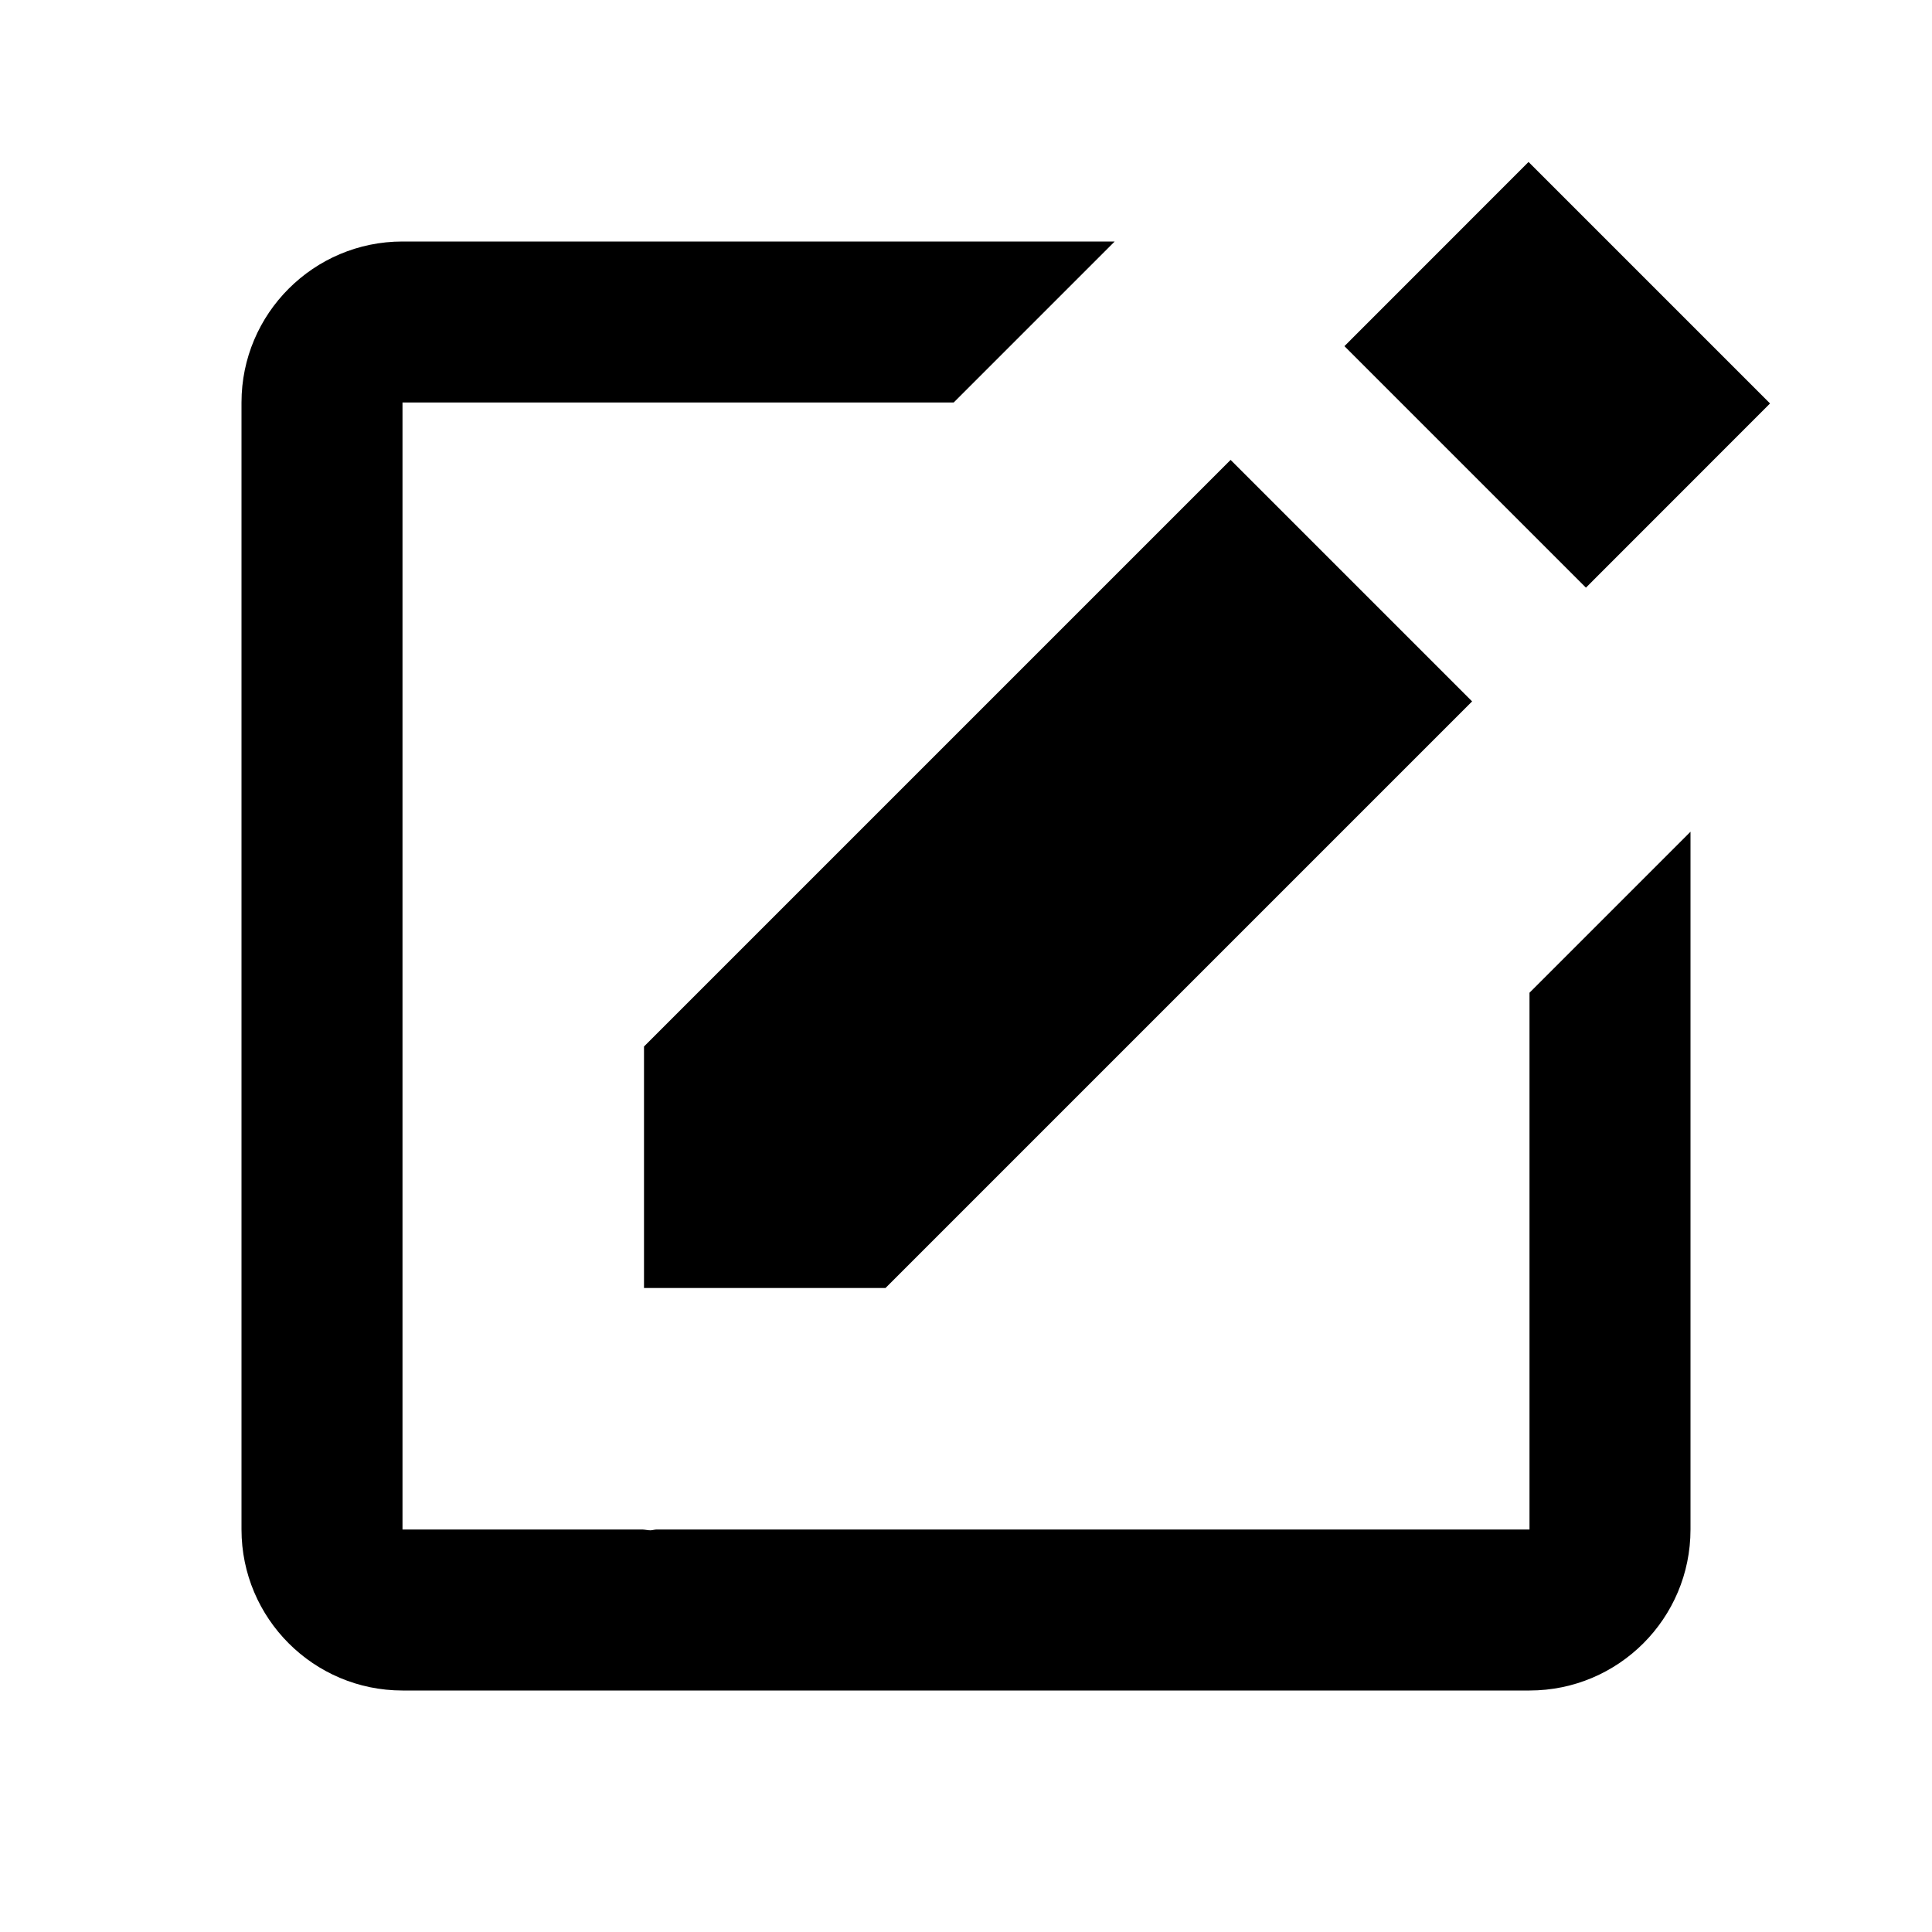
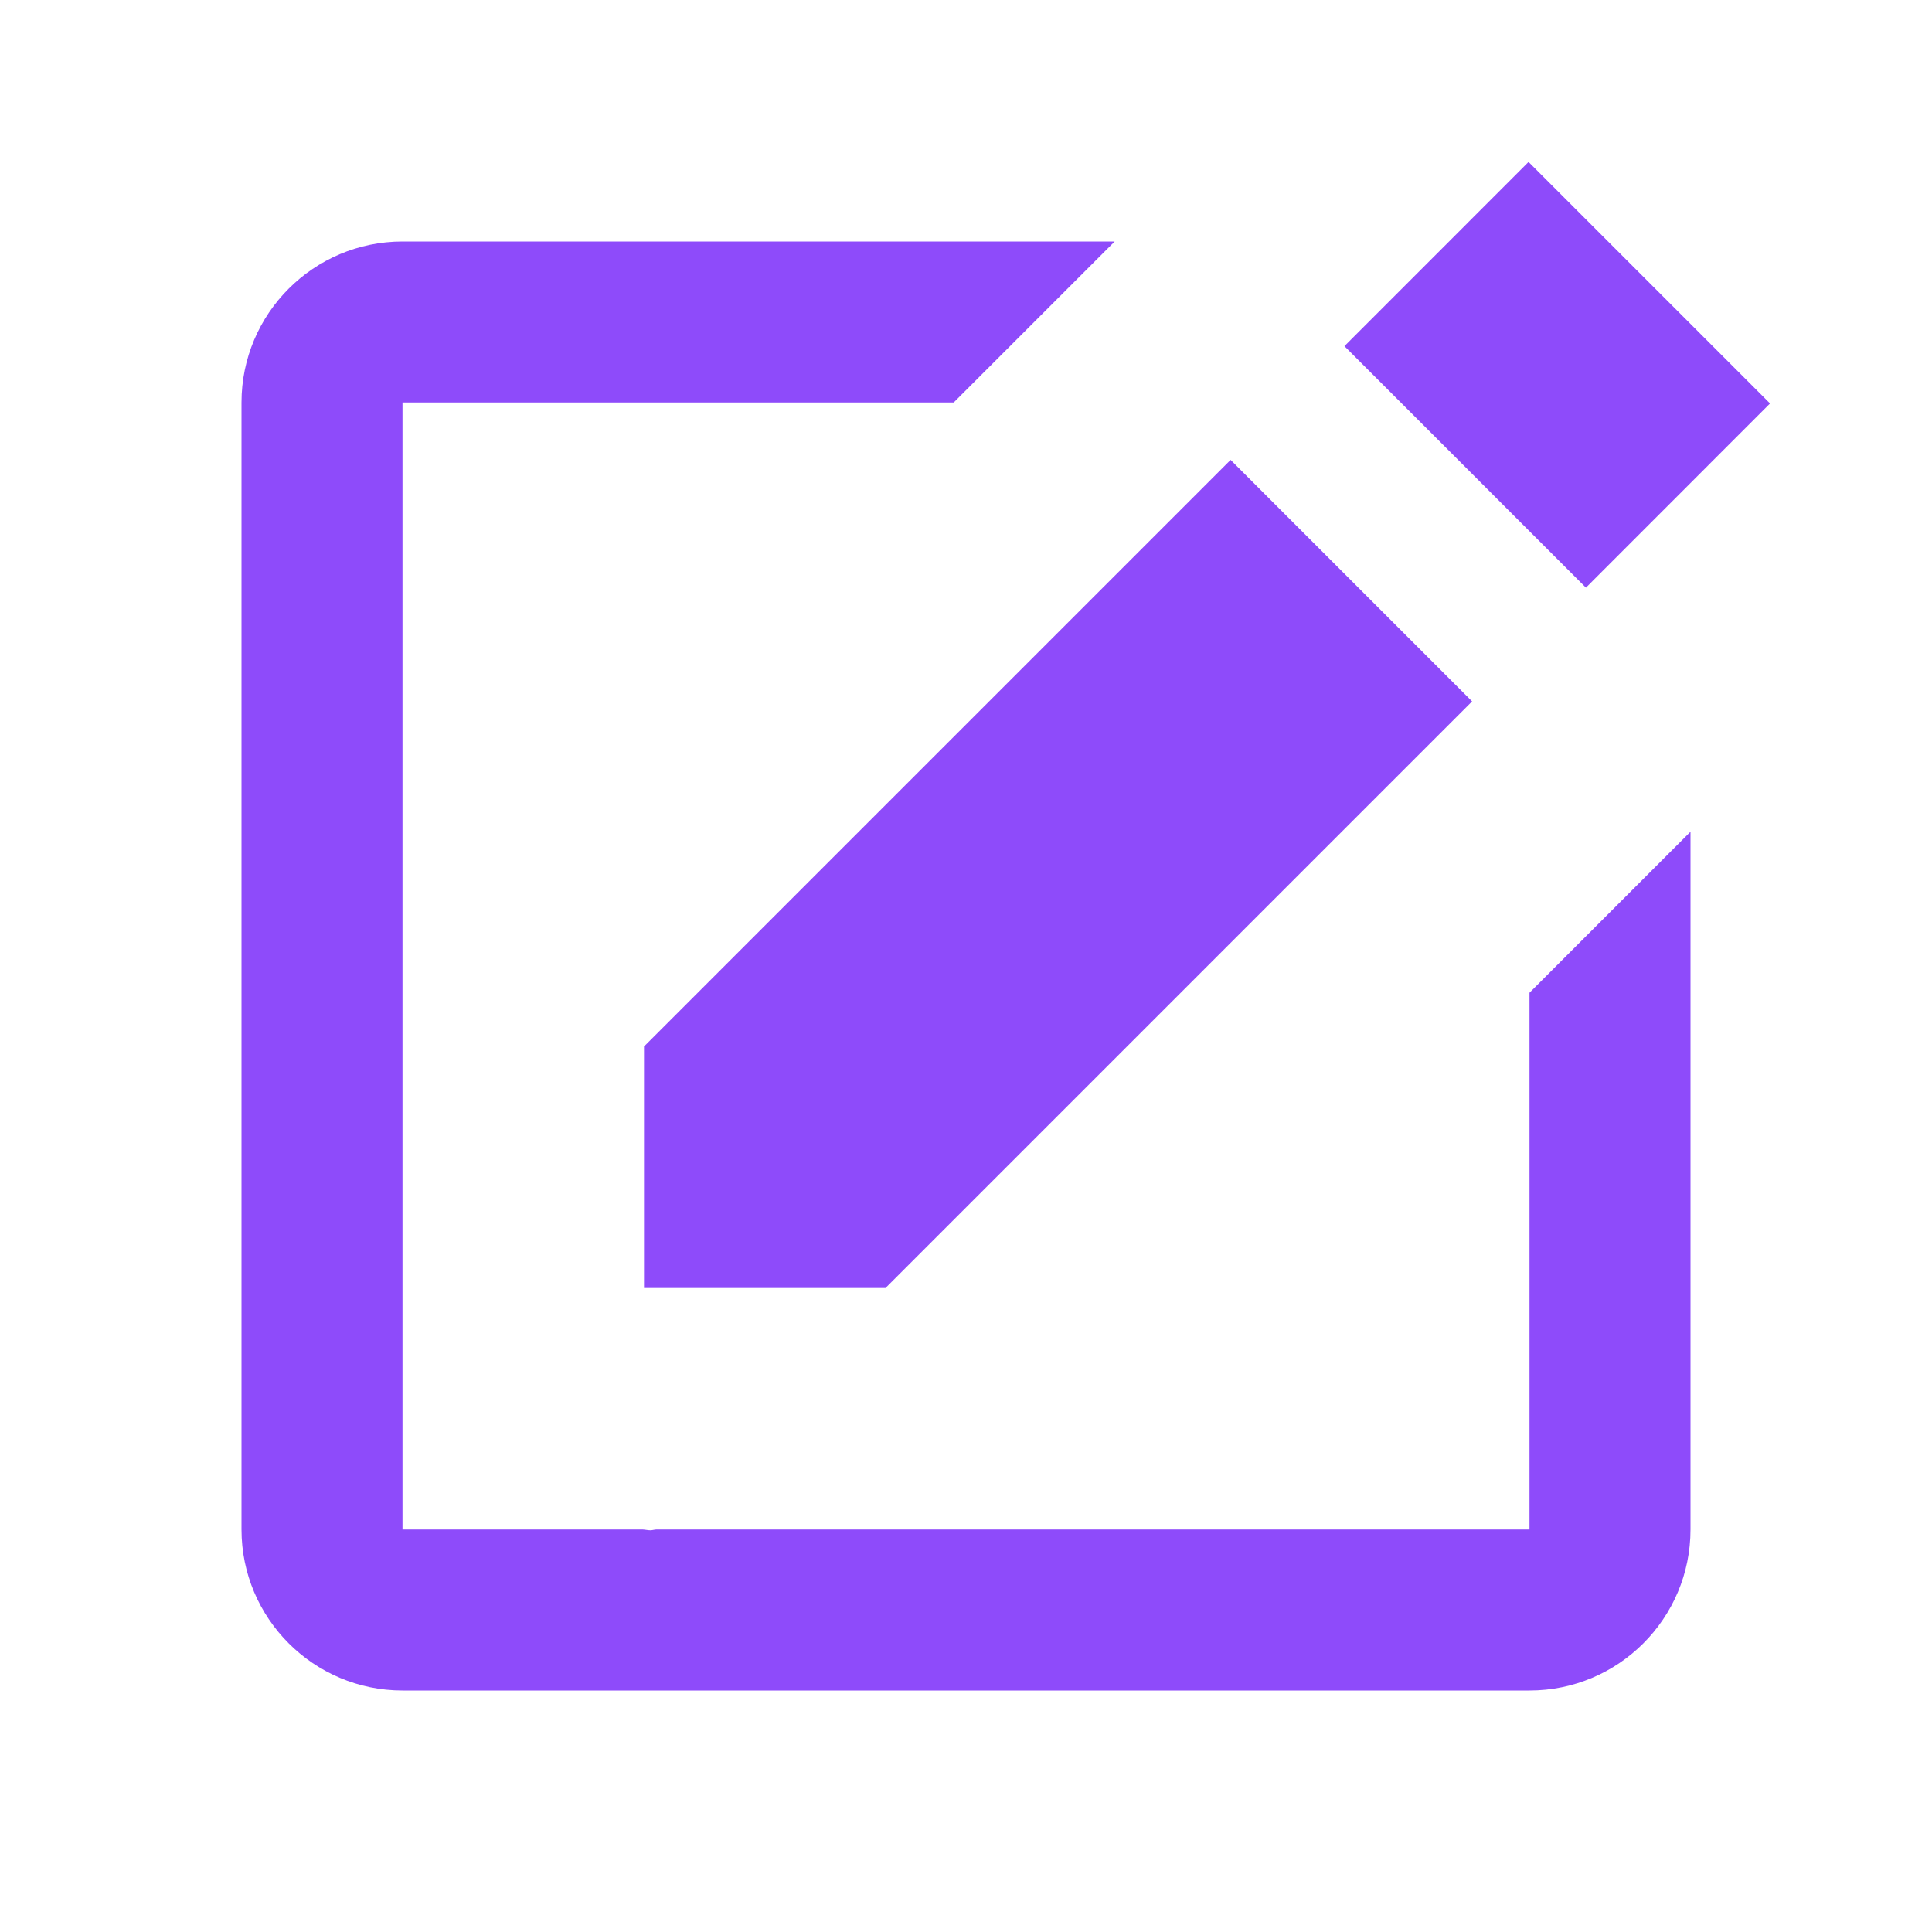
- <svg xmlns="http://www.w3.org/2000/svg" width="24" height="24" viewBox="0 0 24 24">
+ <svg xmlns="http://www.w3.org/2000/svg" width="24" height="24" fill="#8e4bfa" viewBox="0 0 24 24">
  <path d="m18.988 2.012 3 3L19.701 7.3l-3-3zM8 16h3l7.287-7.287-3-3L8 13z" />
  <path d="M19 19H8.158c-.026 0-.053.01-.079.01-.033 0-.066-.009-.1-.01H5V5h6.847l2-2H5c-1.103 0-2 .896-2 2v14c0 1.104.897 2 2 2h14a2 2 0 0 0 2-2v-8.668l-2 2V19z" />
</svg>
